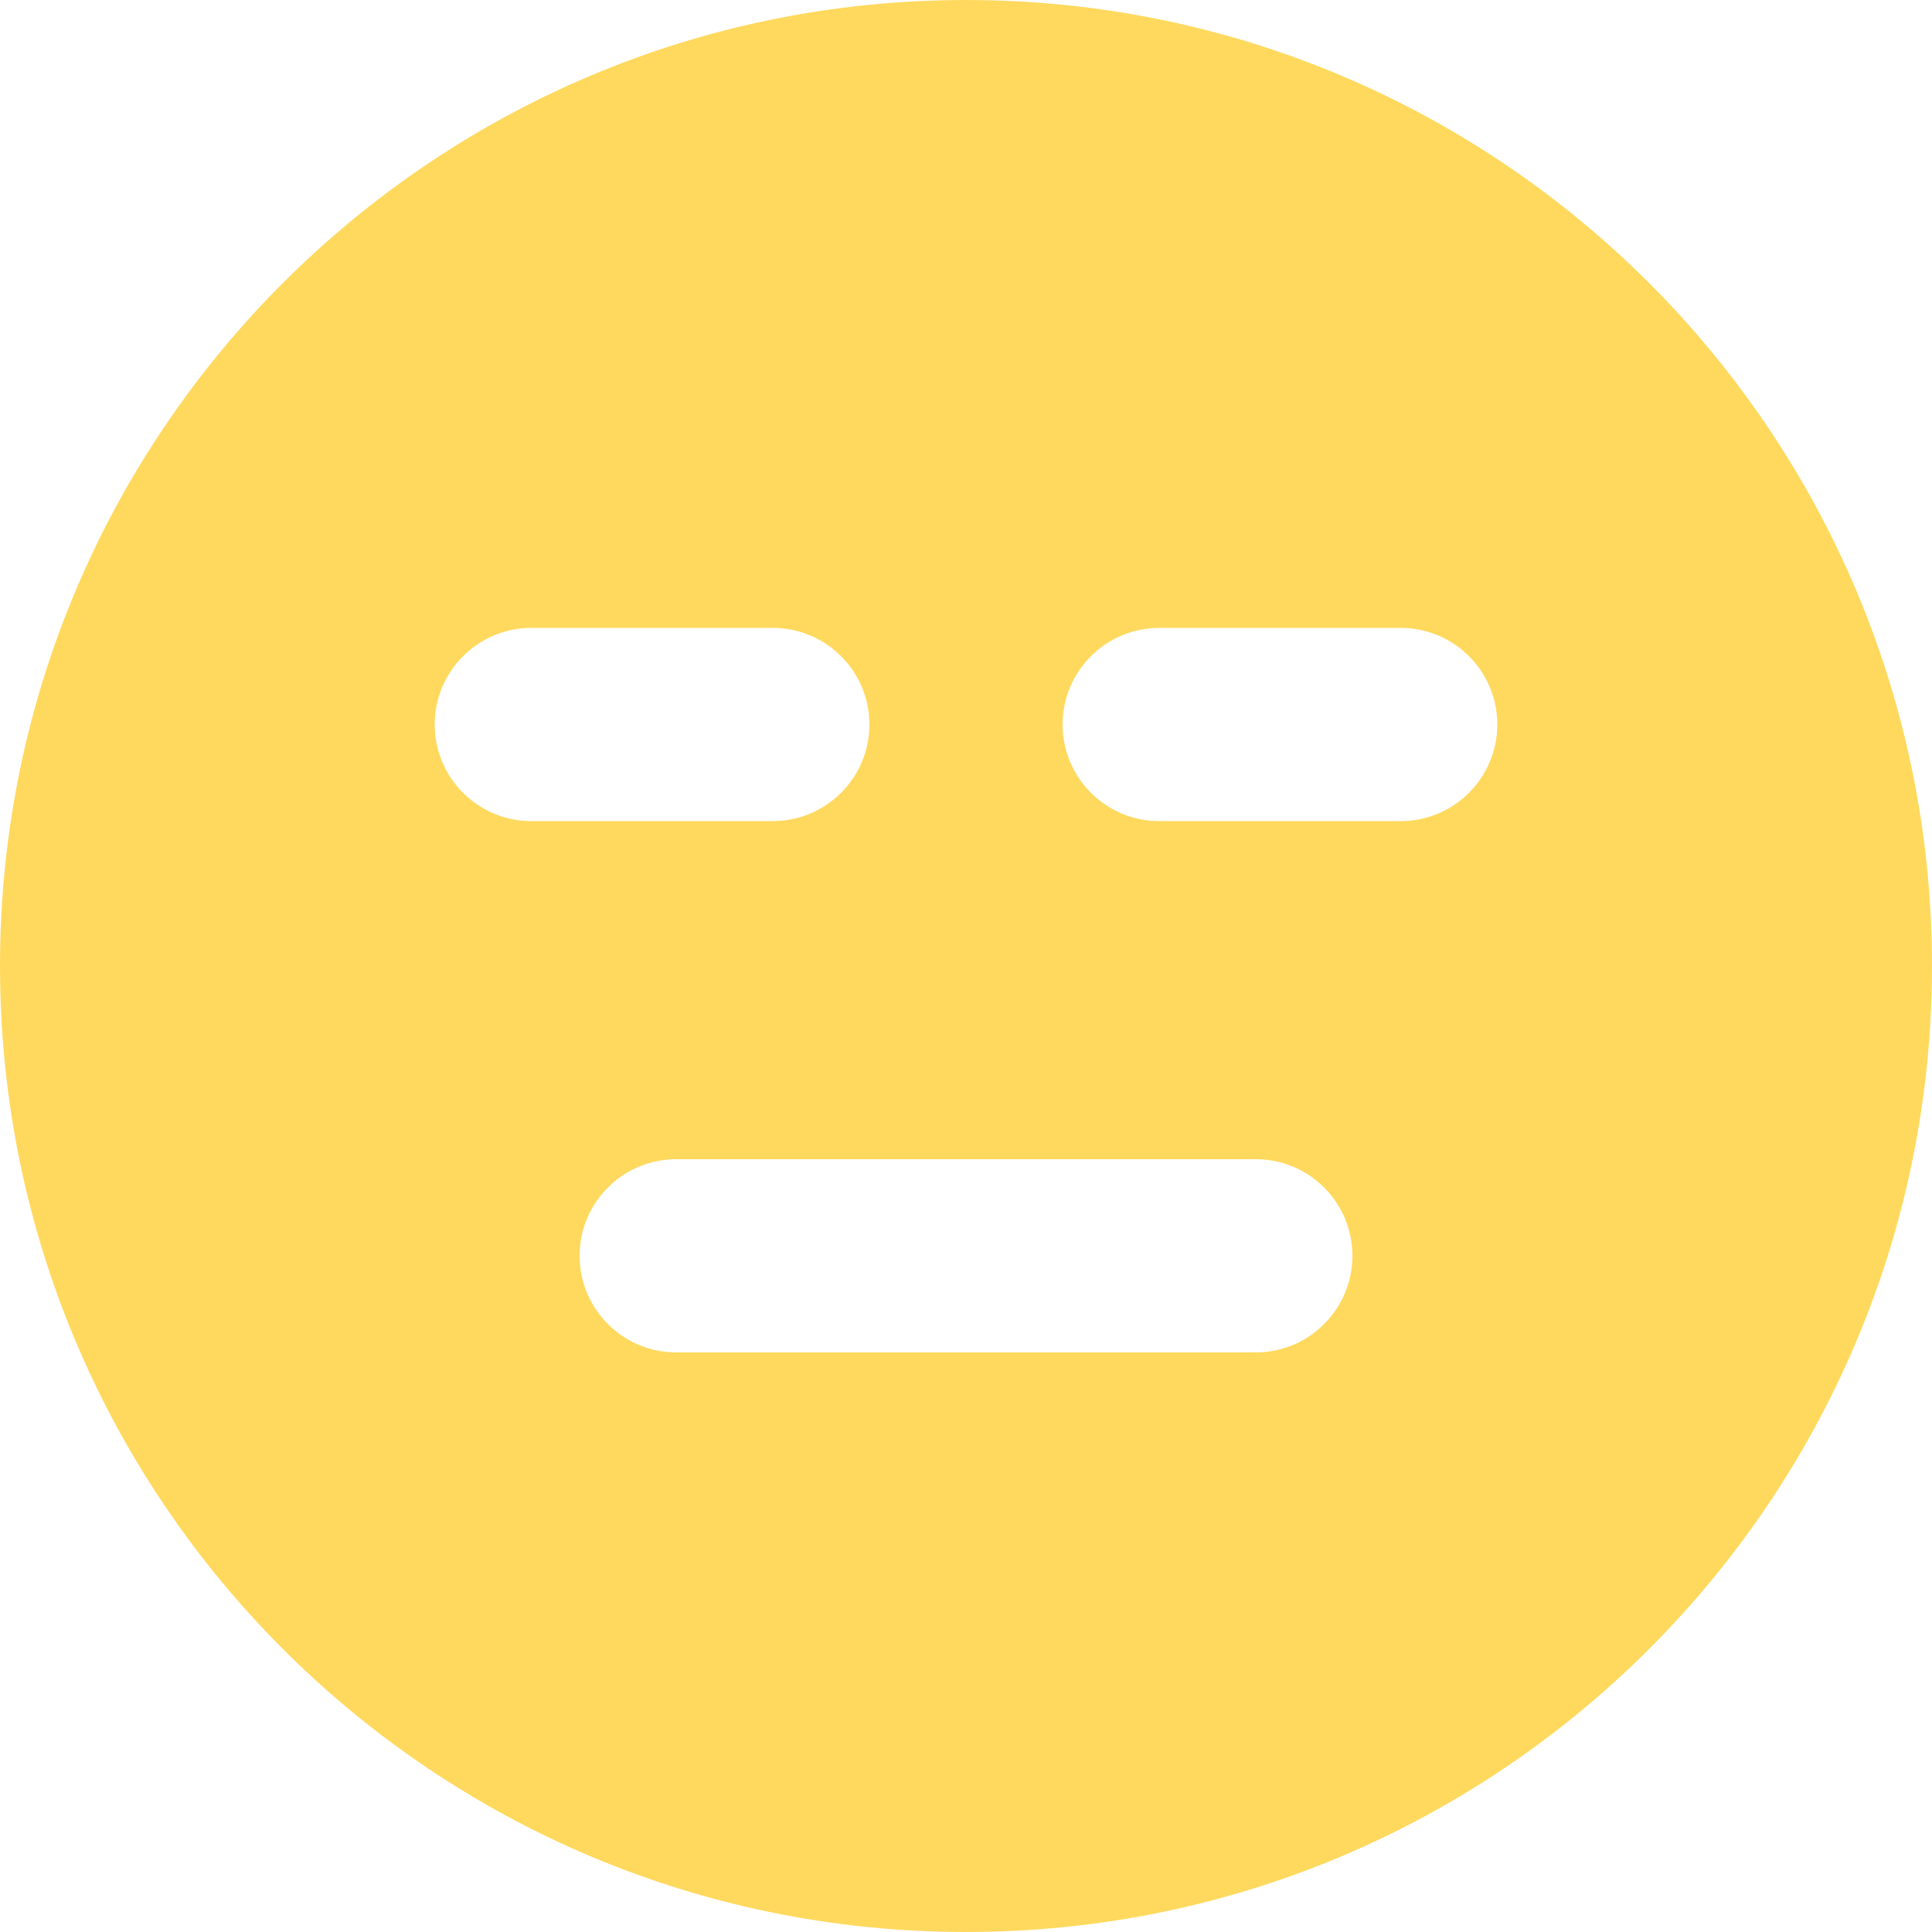
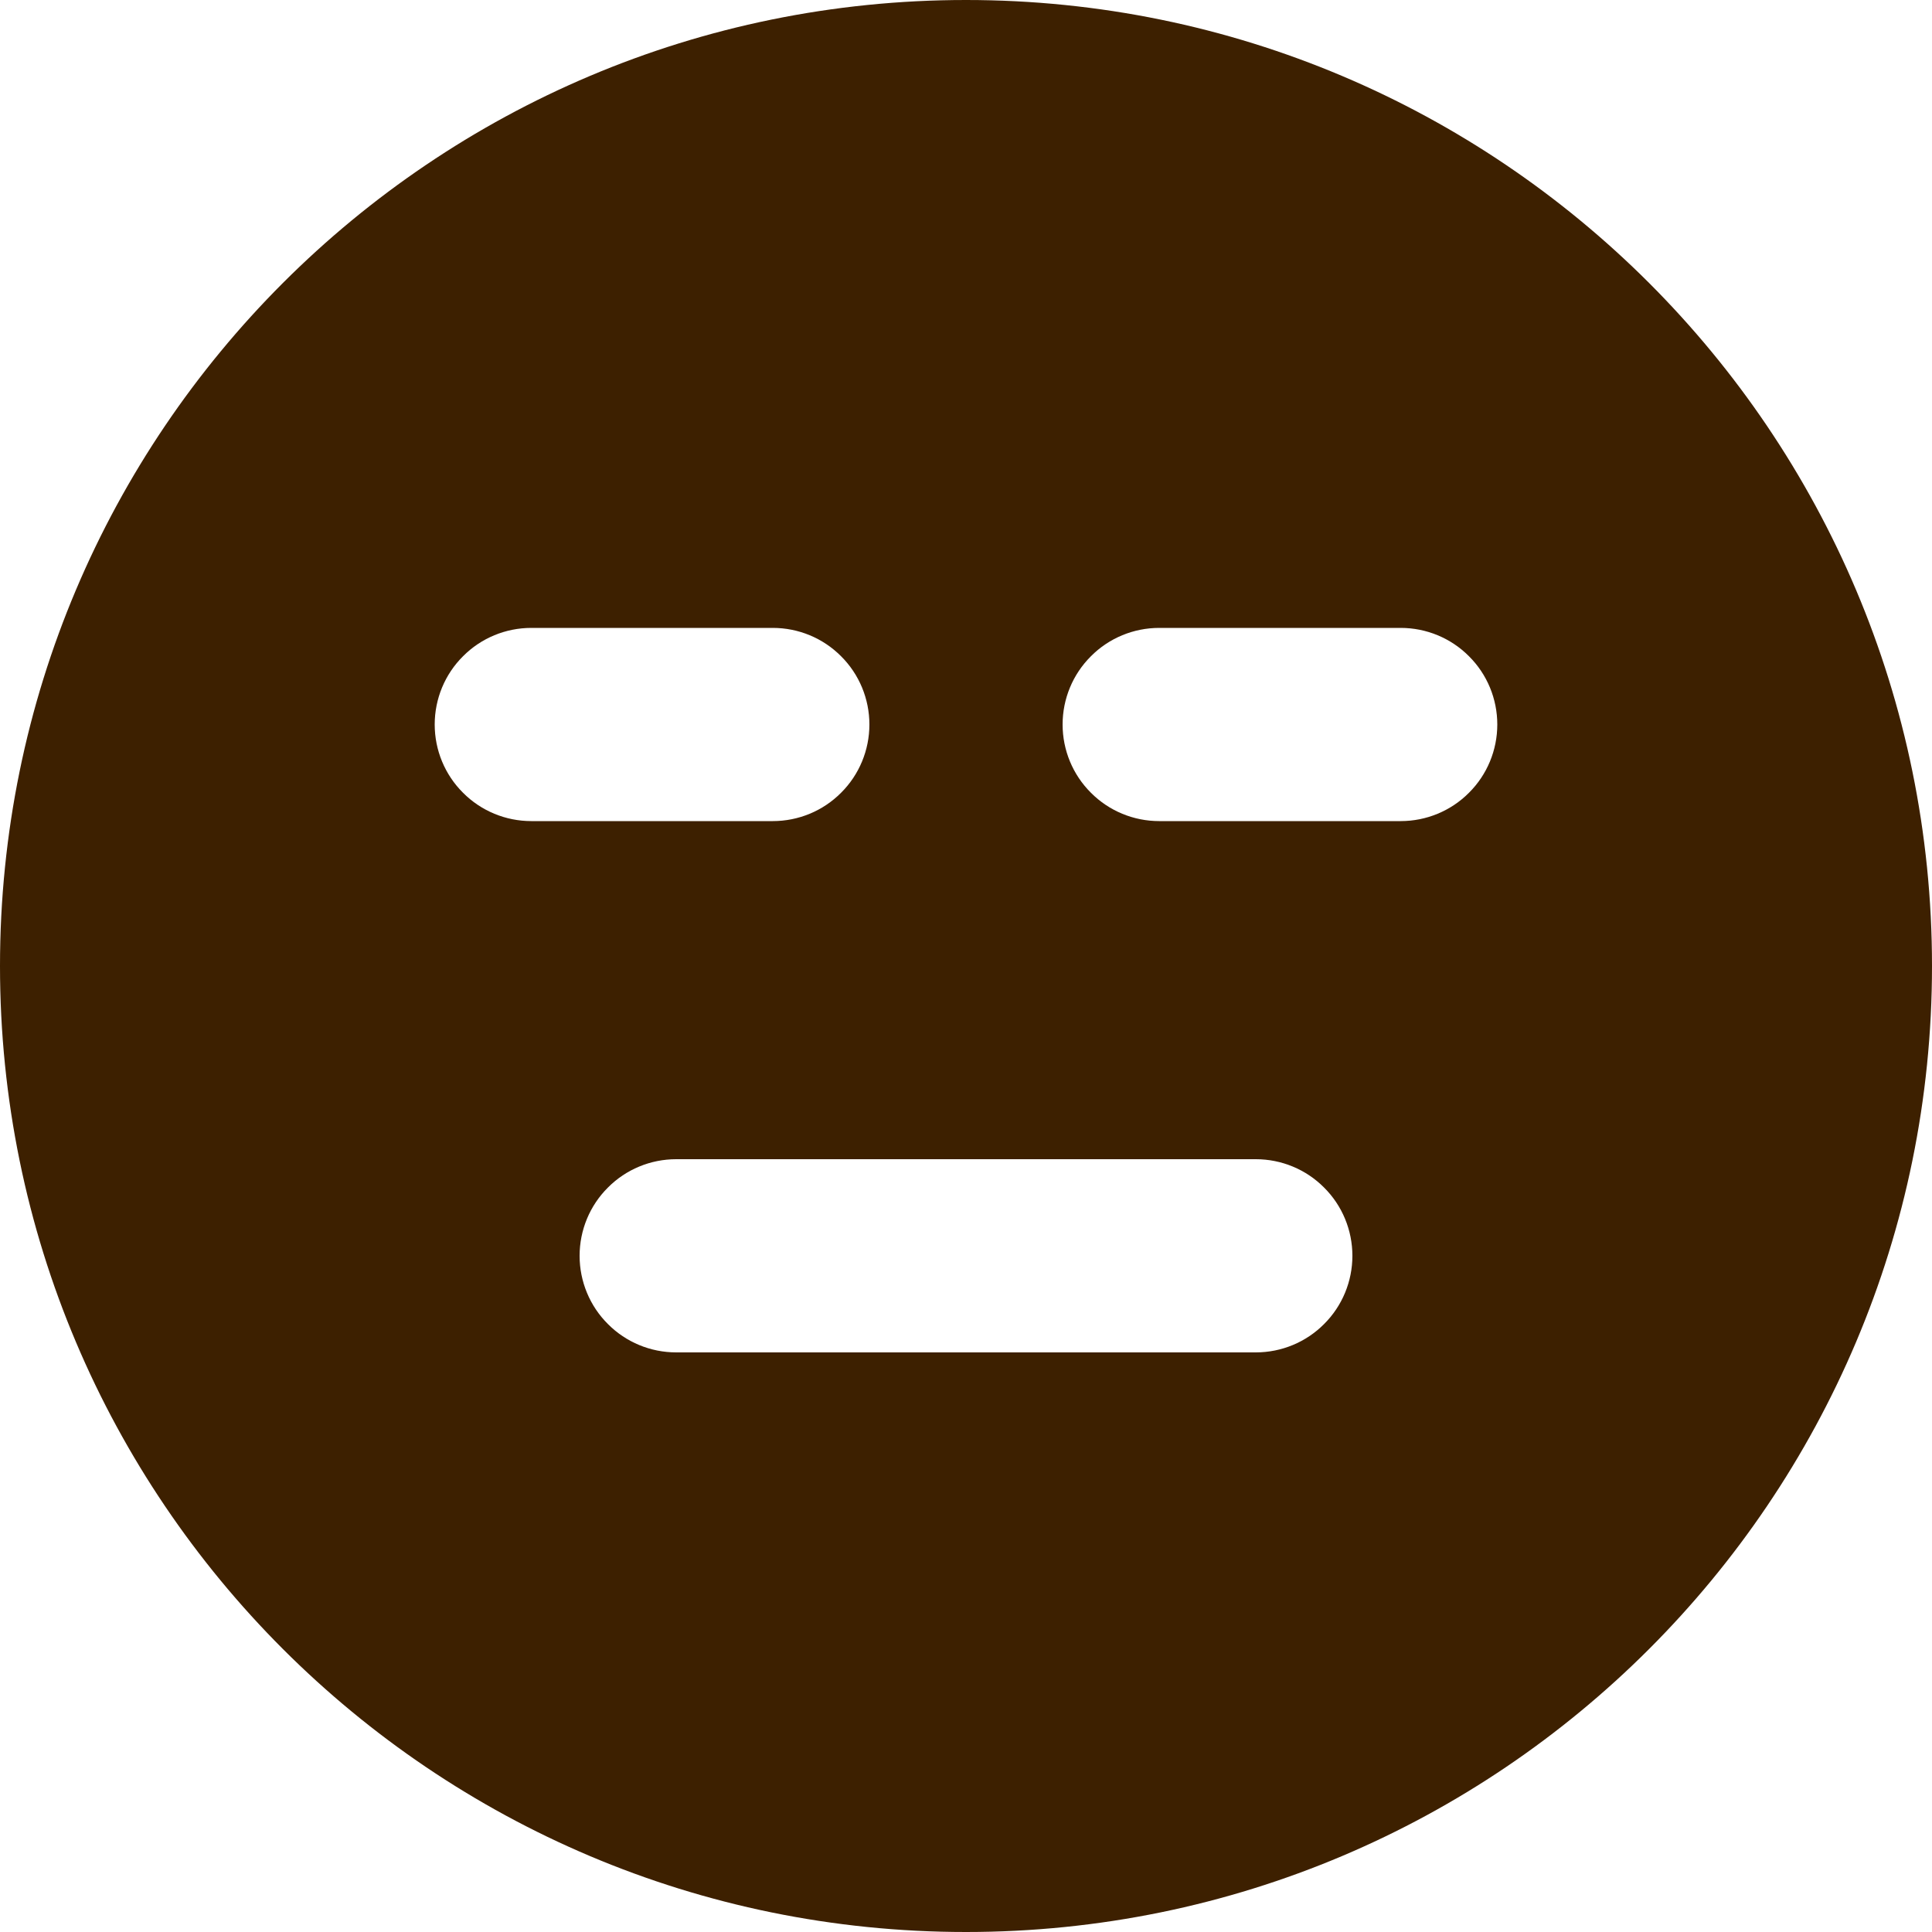
<svg xmlns="http://www.w3.org/2000/svg" width="15" height="15" viewBox="0 0 15 15" fill="none">
-   <path fill-rule="evenodd" clip-rule="evenodd" d="M0 7.5C0 3.358 3.358 0 7.5 0C11.642 0 15 3.358 15 7.5C15 11.642 11.642 15 7.5 15C3.358 15 0 11.642 0 7.5ZM3.375 5.625C3.375 5.426 3.454 5.235 3.595 5.095C3.735 4.954 3.926 4.875 4.125 4.875H6C6.199 4.875 6.39 4.954 6.53 5.095C6.671 5.235 6.75 5.426 6.75 5.625C6.75 5.824 6.671 6.015 6.53 6.155C6.39 6.296 6.199 6.375 6 6.375H4.125C3.926 6.375 3.735 6.296 3.595 6.155C3.454 6.015 3.375 5.824 3.375 5.625ZM9 4.875C8.801 4.875 8.61 4.954 8.47 5.095C8.329 5.235 8.25 5.426 8.25 5.625C8.25 5.824 8.329 6.015 8.47 6.155C8.61 6.296 8.801 6.375 9 6.375H10.875C11.074 6.375 11.265 6.296 11.405 6.155C11.546 6.015 11.625 5.824 11.625 5.625C11.625 5.426 11.546 5.235 11.405 5.095C11.265 4.954 11.074 4.875 10.875 4.875H9ZM5.25 9C5.051 9 4.86 9.079 4.72 9.22C4.579 9.36 4.5 9.551 4.5 9.75C4.5 9.949 4.579 10.14 4.72 10.28C4.86 10.421 5.051 10.5 5.25 10.5H9.75C9.949 10.5 10.14 10.421 10.28 10.28C10.421 10.14 10.5 9.949 10.5 9.75C10.5 9.551 10.421 9.36 10.28 9.22C10.14 9.079 9.949 9 9.75 9H5.25Z" fill="#FFD95E" />
+   <path fill-rule="evenodd" clip-rule="evenodd" d="M0 7.5C0 3.358 3.358 0 7.5 0C11.642 0 15 3.358 15 7.5C15 11.642 11.642 15 7.5 15C3.358 15 0 11.642 0 7.5ZM3.375 5.625C3.375 5.426 3.454 5.235 3.595 5.095C3.735 4.954 3.926 4.875 4.125 4.875H6C6.199 4.875 6.39 4.954 6.53 5.095C6.671 5.235 6.75 5.426 6.75 5.625C6.75 5.824 6.671 6.015 6.53 6.155C6.39 6.296 6.199 6.375 6 6.375H4.125C3.926 6.375 3.735 6.296 3.595 6.155C3.454 6.015 3.375 5.824 3.375 5.625ZM9 4.875C8.801 4.875 8.61 4.954 8.47 5.095C8.329 5.235 8.25 5.426 8.25 5.625C8.25 5.824 8.329 6.015 8.47 6.155C8.61 6.296 8.801 6.375 9 6.375H10.875C11.074 6.375 11.265 6.296 11.405 6.155C11.546 6.015 11.625 5.824 11.625 5.625C11.625 5.426 11.546 5.235 11.405 5.095C11.265 4.954 11.074 4.875 10.875 4.875H9ZM5.25 9C5.051 9 4.86 9.079 4.72 9.22C4.579 9.36 4.5 9.551 4.5 9.75C4.5 9.949 4.579 10.14 4.72 10.28C4.86 10.421 5.051 10.5 5.25 10.5H9.75C9.949 10.5 10.14 10.421 10.28 10.28C10.421 10.14 10.5 9.949 10.5 9.75C10.5 9.551 10.421 9.36 10.28 9.22C10.14 9.079 9.949 9 9.75 9H5.25Z" fill="#3D2000" />
</svg>
